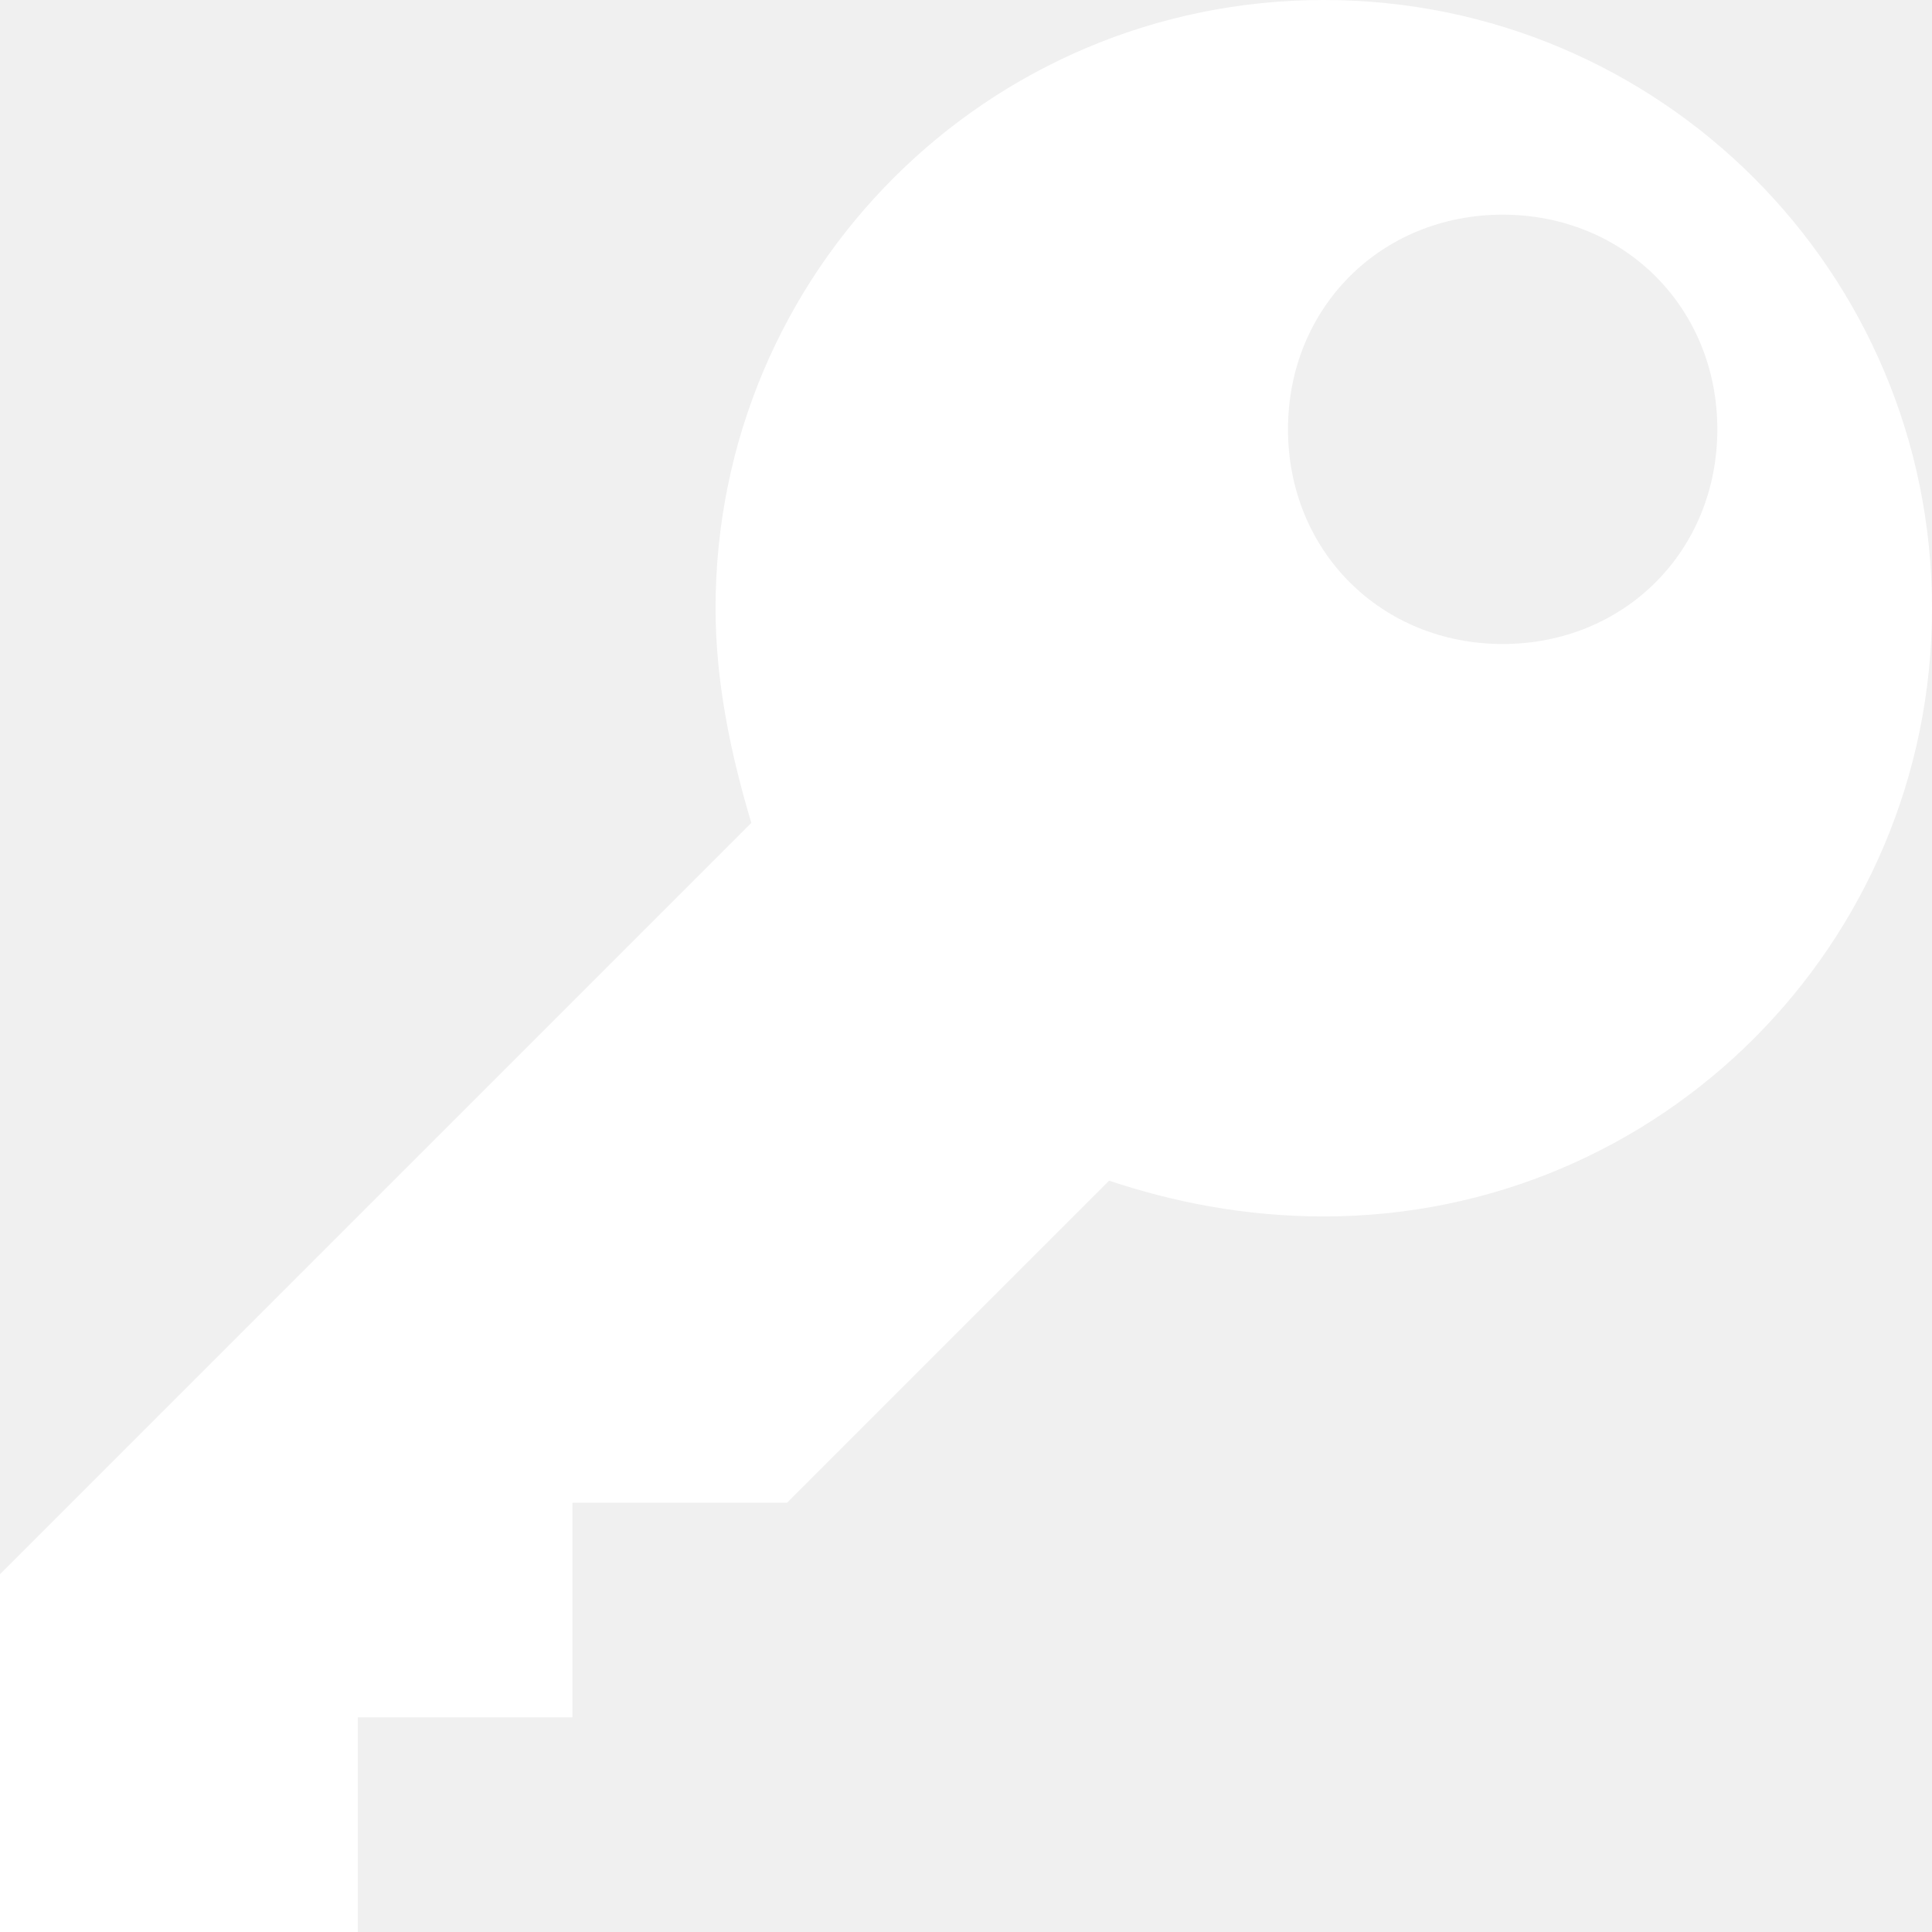
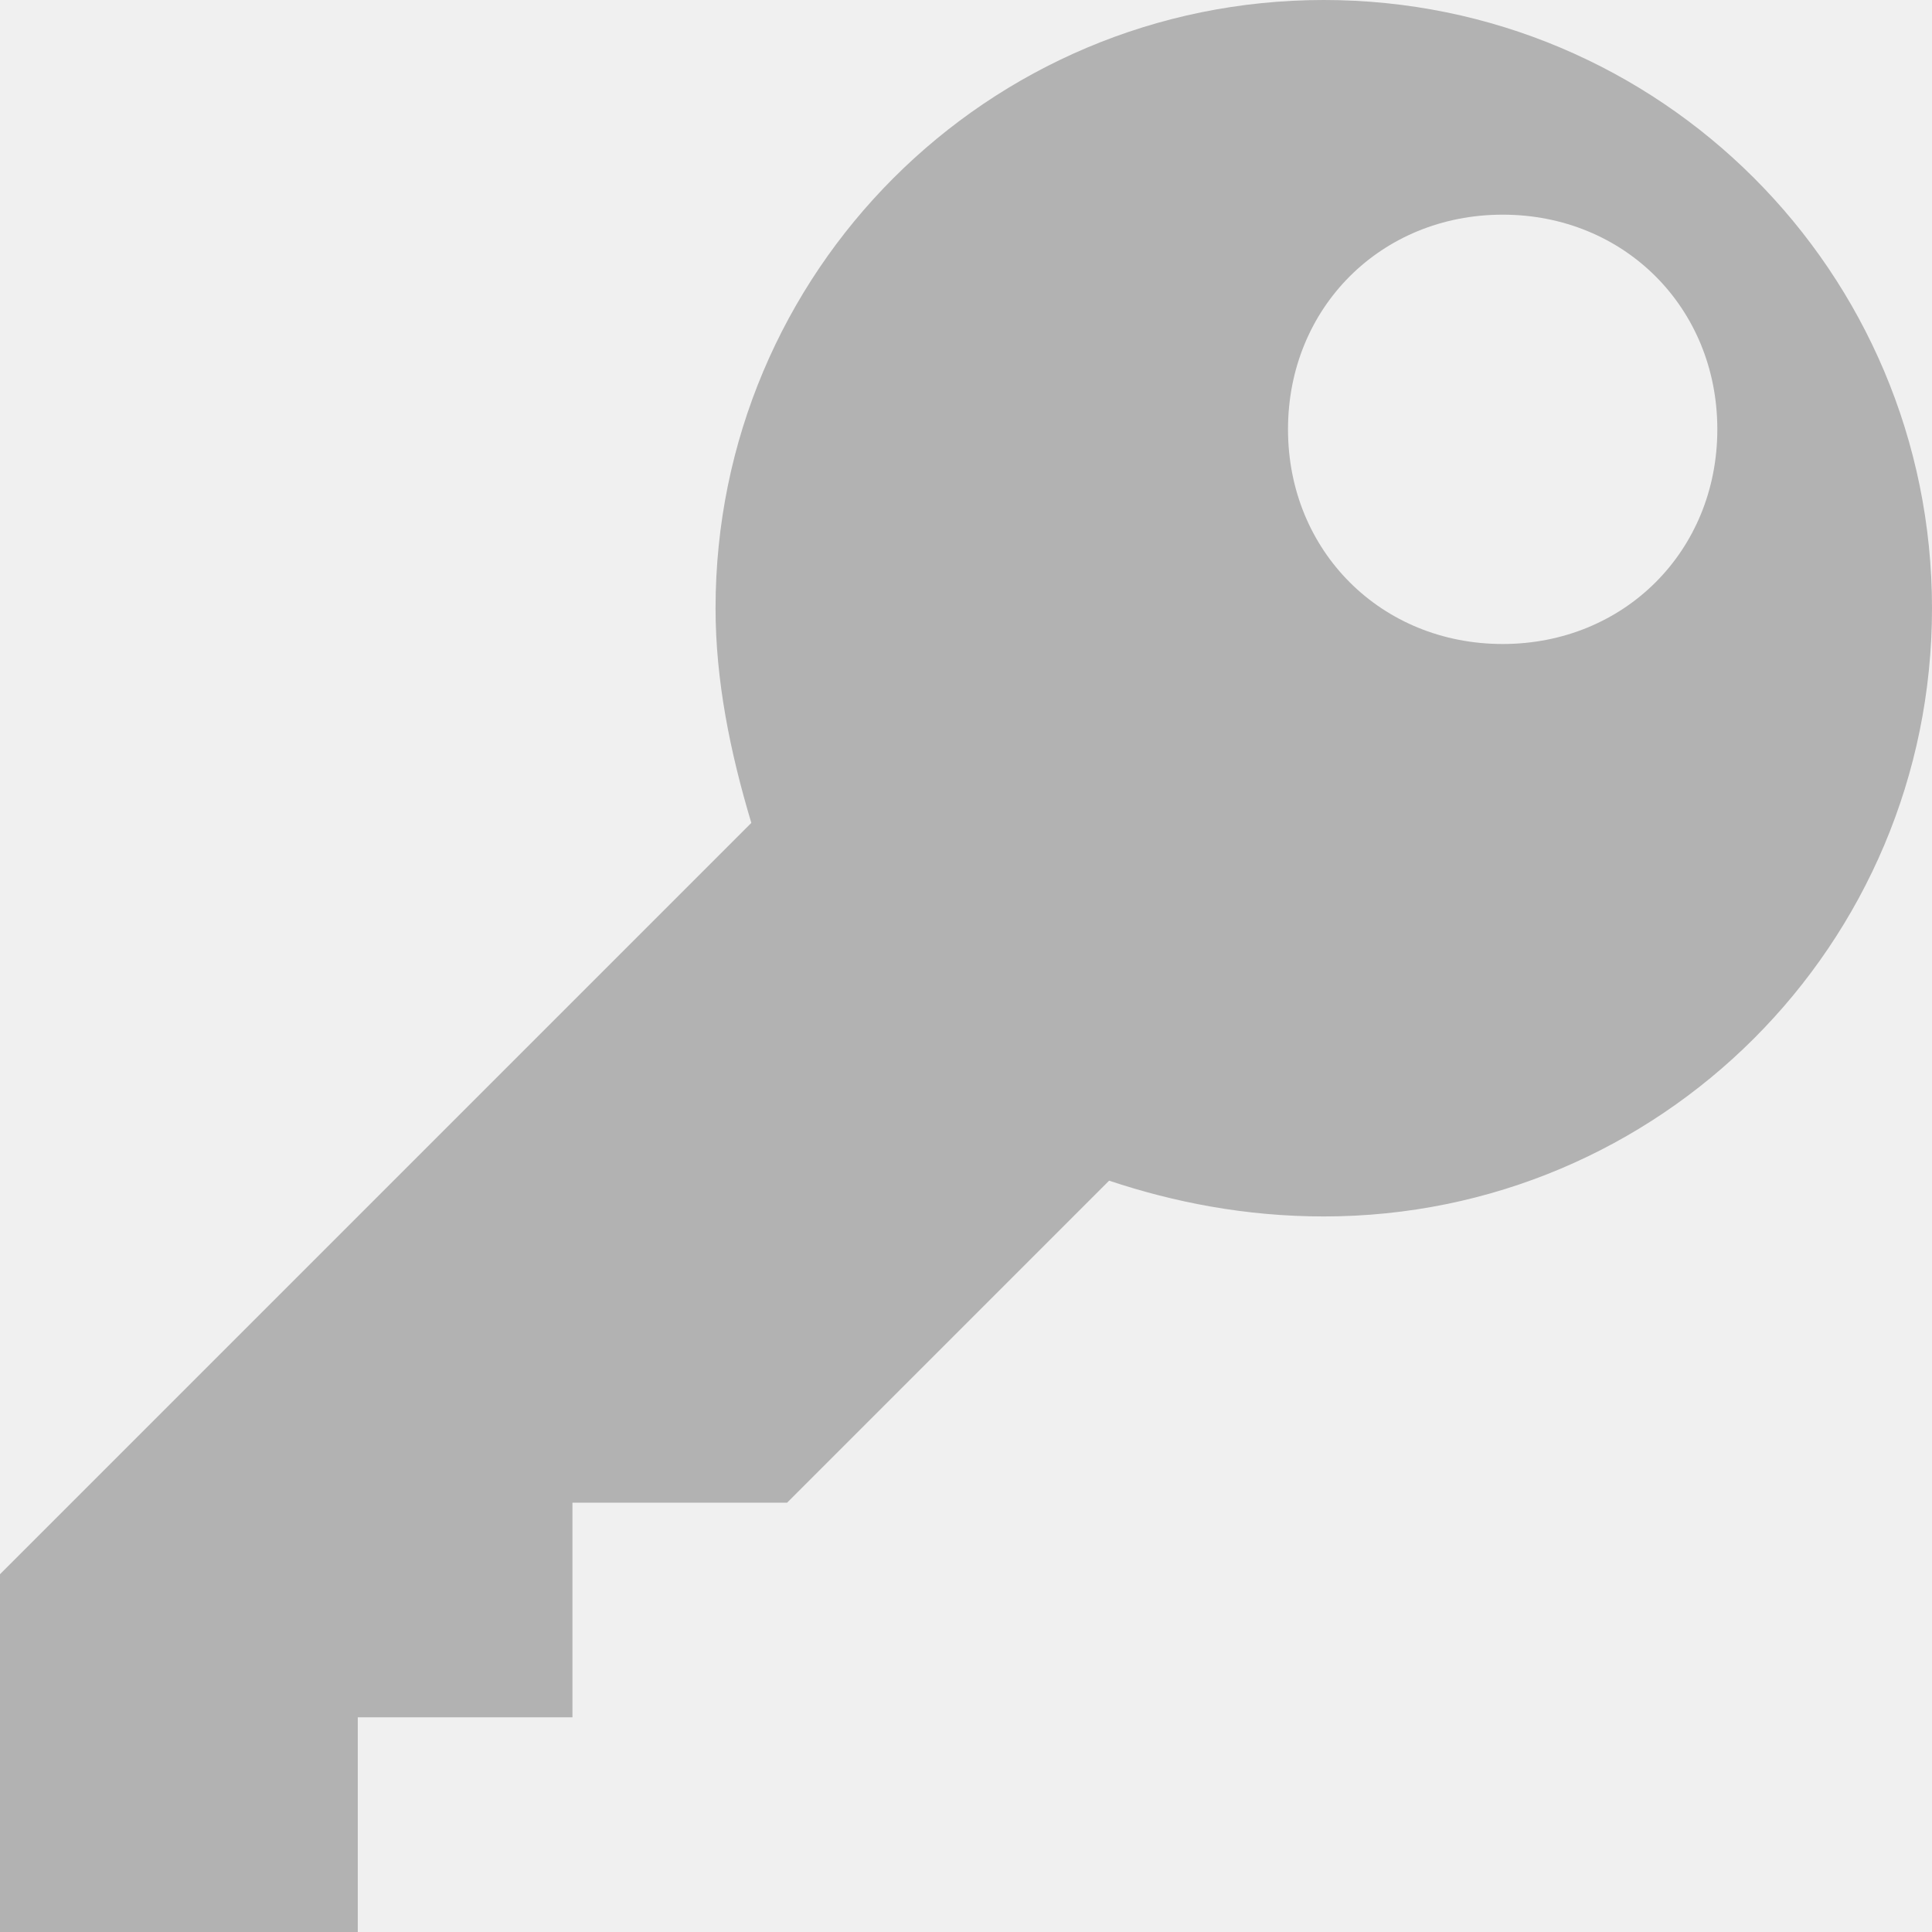
<svg xmlns="http://www.w3.org/2000/svg" version="1.1" id="Capa_1" x="0px" y="0px" width="512px" height="512px" viewBox="0 0 516.375 516.375" style="enable-background:new 0 0 516.375 516.375;" xml:space="preserve">
  <g>
-     <path d="M353.812,0C263.925,0,191.25,72.675,191.25,162.562c0,19.125,3.825,38.25,9.562,57.375L0,420.75v95.625h95.625V459H153   v-57.375h57.375l86.062-86.062c17.213,5.737,36.338,9.562,57.375,9.562c89.888,0,162.562-72.675,162.562-162.562S443.7,0,353.812,0   z M401.625,172.125c-32.513,0-57.375-24.862-57.375-57.375s24.862-57.375,57.375-57.375S459,82.237,459,114.75   S434.138,172.125,401.625,172.125z" fill="#FFFFFF" />
+     <path d="M353.812,0C263.925,0,191.25,72.675,191.25,162.562c0,19.125,3.825,38.25,9.562,57.375L0,420.75v95.625h95.625V459H153   v-57.375h57.375l86.062-86.062c17.213,5.737,36.338,9.562,57.375,9.562c89.888,0,162.562-72.675,162.562-162.562S443.7,0,353.812,0   z M401.625,172.125c-32.513,0-57.375-24.862-57.375-57.375s24.862-57.375,57.375-57.375S459,82.237,459,114.75   S434.138,172.125,401.625,172.125z" fill-opacity="0.26" fill="#000000" />
  </g>
  <g>
</g>
  <g>
</g>
  <g>
</g>
  <g>
</g>
  <g>
</g>
  <g>
</g>
  <g>
</g>
  <g>
</g>
  <g>
</g>
  <g>
</g>
  <g>
</g>
  <g>
</g>
  <g>
</g>
  <g>
</g>
  <g>
</g>
</svg>
